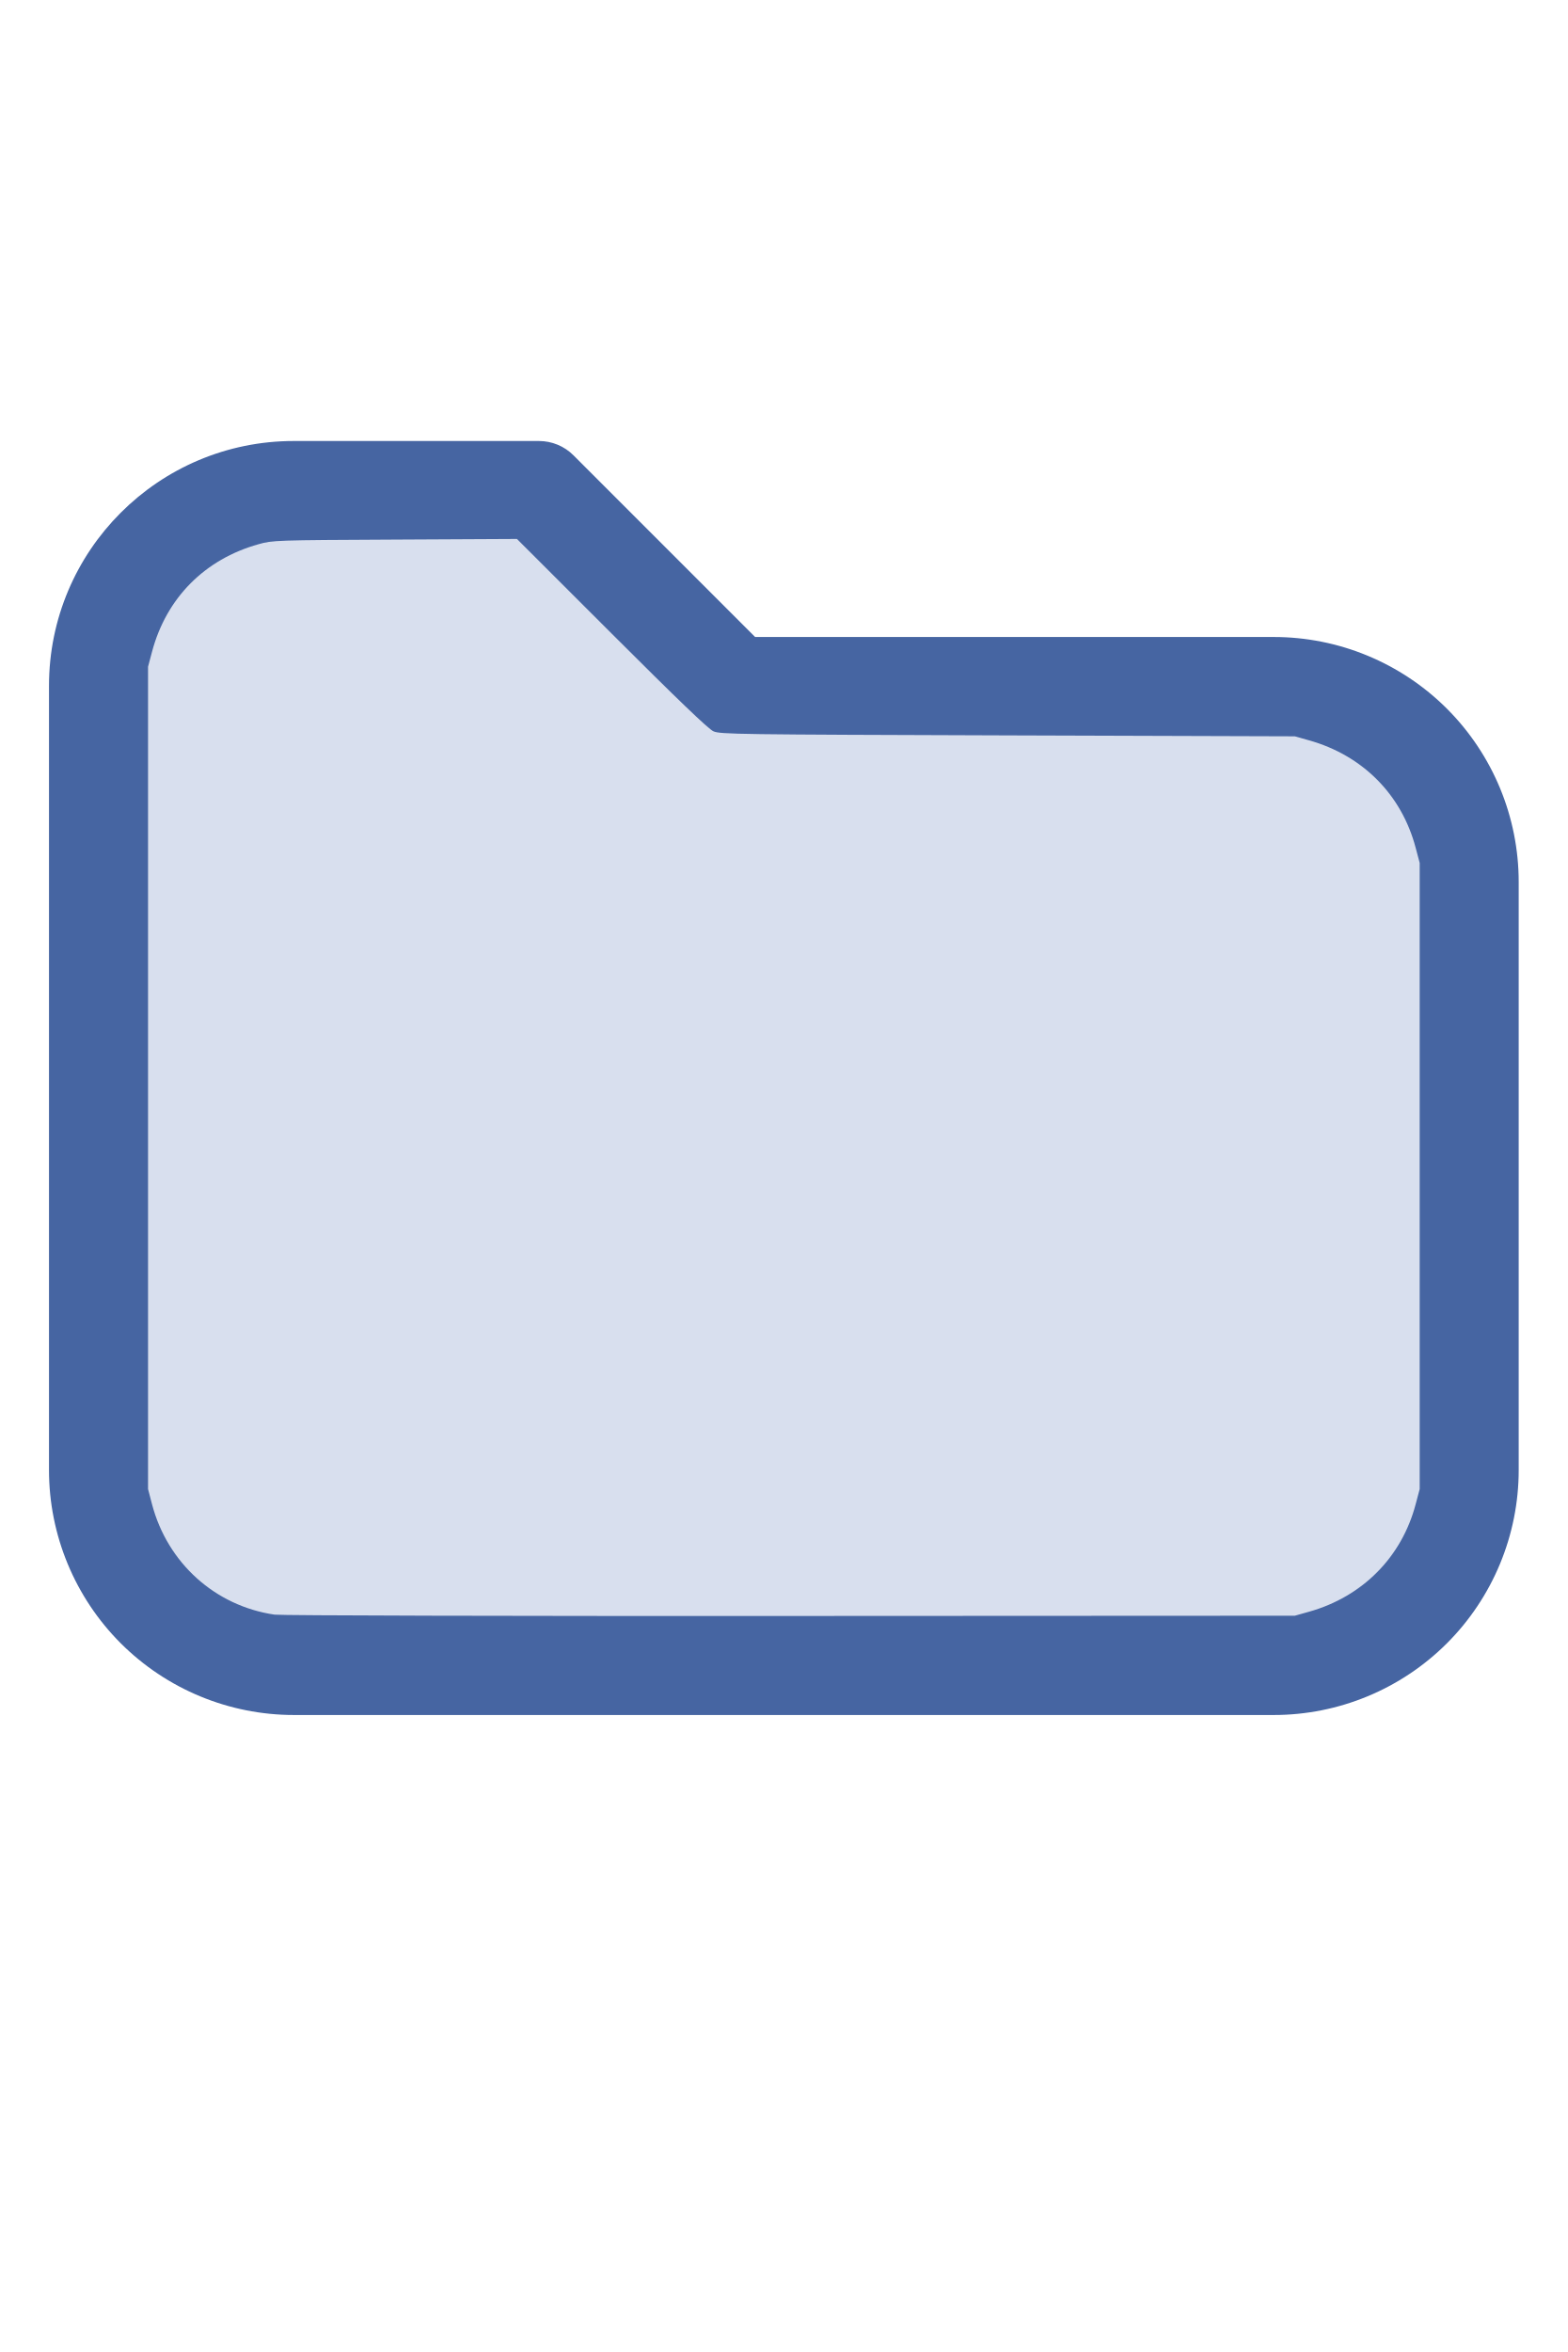
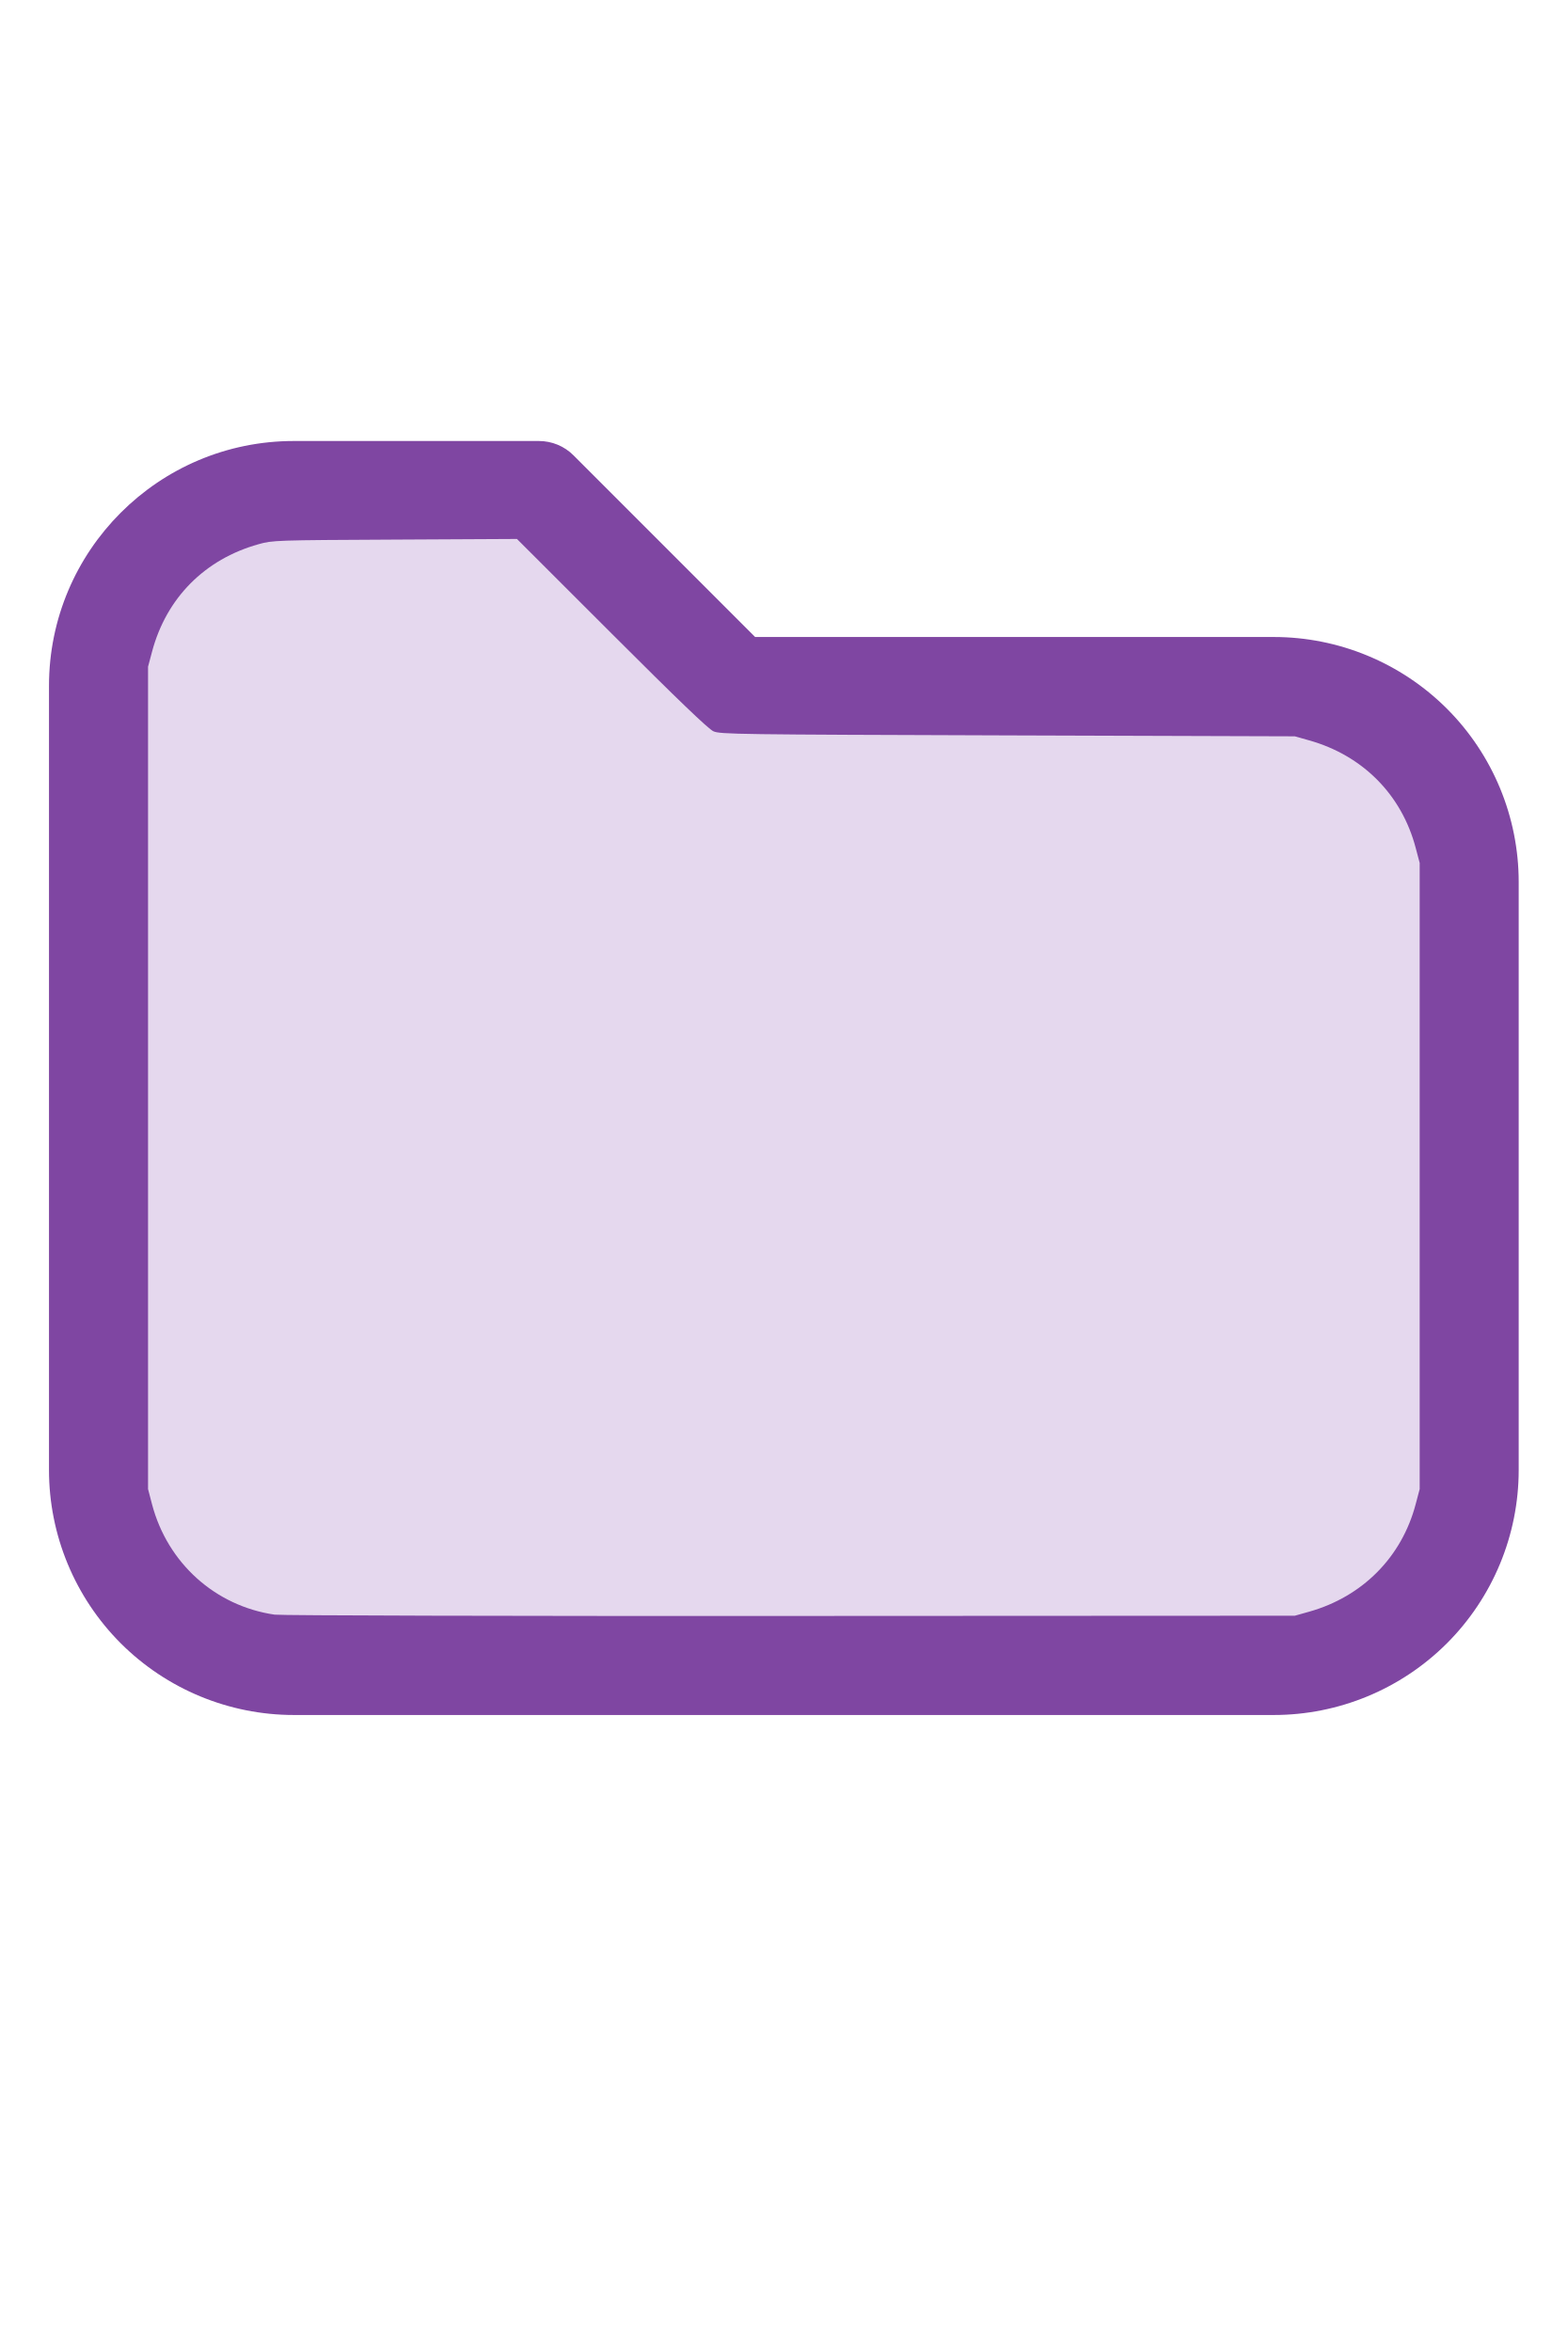
<svg xmlns="http://www.w3.org/2000/svg" version="1.1" width="16" height="24" viewBox="0 0 32 32" xml:space="preserve">
-   <g style="fill:#4665A2;">
+   <g style="fill:#7F46A2;">
    <path d="M1,5.998l-0,16.002c-0,1.326 0.527,2.598 1.464,3.536c0.938,0.937 2.21,1.464 3.536,1.464c5.322,0 14.678,-0 20,0c1.326,0 2.598,-0.527 3.536,-1.464c0.937,-0.938 1.464,-2.21 1.464,-3.536c0,-3.486 0,-8.514 0,-12c0,-1.326 -0.527,-2.598 -1.464,-3.536c-0.938,-0.937 -2.21,-1.464 -3.536,-1.464c-0,0 -10.586,0 -10.586,0c0,-0 -3.707,-3.707 -3.707,-3.707c-0.187,-0.188 -0.442,-0.293 -0.707,-0.293l-5.002,0c-2.76,0 -4.998,2.238 -4.998,4.998Zm2,-0l-0,16.002c-0,0.796 0.316,1.559 0.879,2.121c0.562,0.563 1.325,0.879 2.121,0.879l20,0c0.796,0 1.559,-0.316 2.121,-0.879c0.563,-0.562 0.879,-1.325 0.879,-2.121c0,-3.486 0,-8.514 0,-12c0,-0.796 -0.316,-1.559 -0.879,-2.121c-0.562,-0.563 -1.325,-0.879 -2.121,-0.879c-7.738,0 -11,0 -11,0c-0.265,0 -0.52,-0.105 -0.707,-0.293c-0,0 -3.707,-3.707 -3.707,-3.707c-0,0 -4.588,0 -4.588,0c-1.656,0 -2.998,1.342 -2.998,2.998Z" />
  </g>
-   <g style="fill:#D8DFEE;stroke-width:0;">
+   <g style="fill:#E5D8EE;stroke-width:0;">
    <path d="M 5.606,24.952 C 4.392,24.775 3.42,23.9 3.103,22.699 L 3.022,22.389 V 13.998 5.606 L 3.104,5.298 C 3.396,4.203 4.18,3.412 5.279,3.106 5.565,3.026 5.615,3.024 8.061,3.012 l 2.491,-0.013 1.932,1.93 c 1.344,1.343 1.976,1.95 2.078,1.995 0.137,0.062 0.474,0.066 6.007,0.084 l 5.861,0.019 0.291,0.082 c 1.095,0.308 1.89,1.109 2.176,2.193 l 0.082,0.309 V 16 22.389 l -0.082,0.309 c -0.284,1.079 -1.086,1.888 -2.176,2.194 l -0.291,0.082 -10.303,0.005 c -5.7,0.003 -10.4,-0.009 -10.521,-0.027 z" />
  </g>
</svg>
